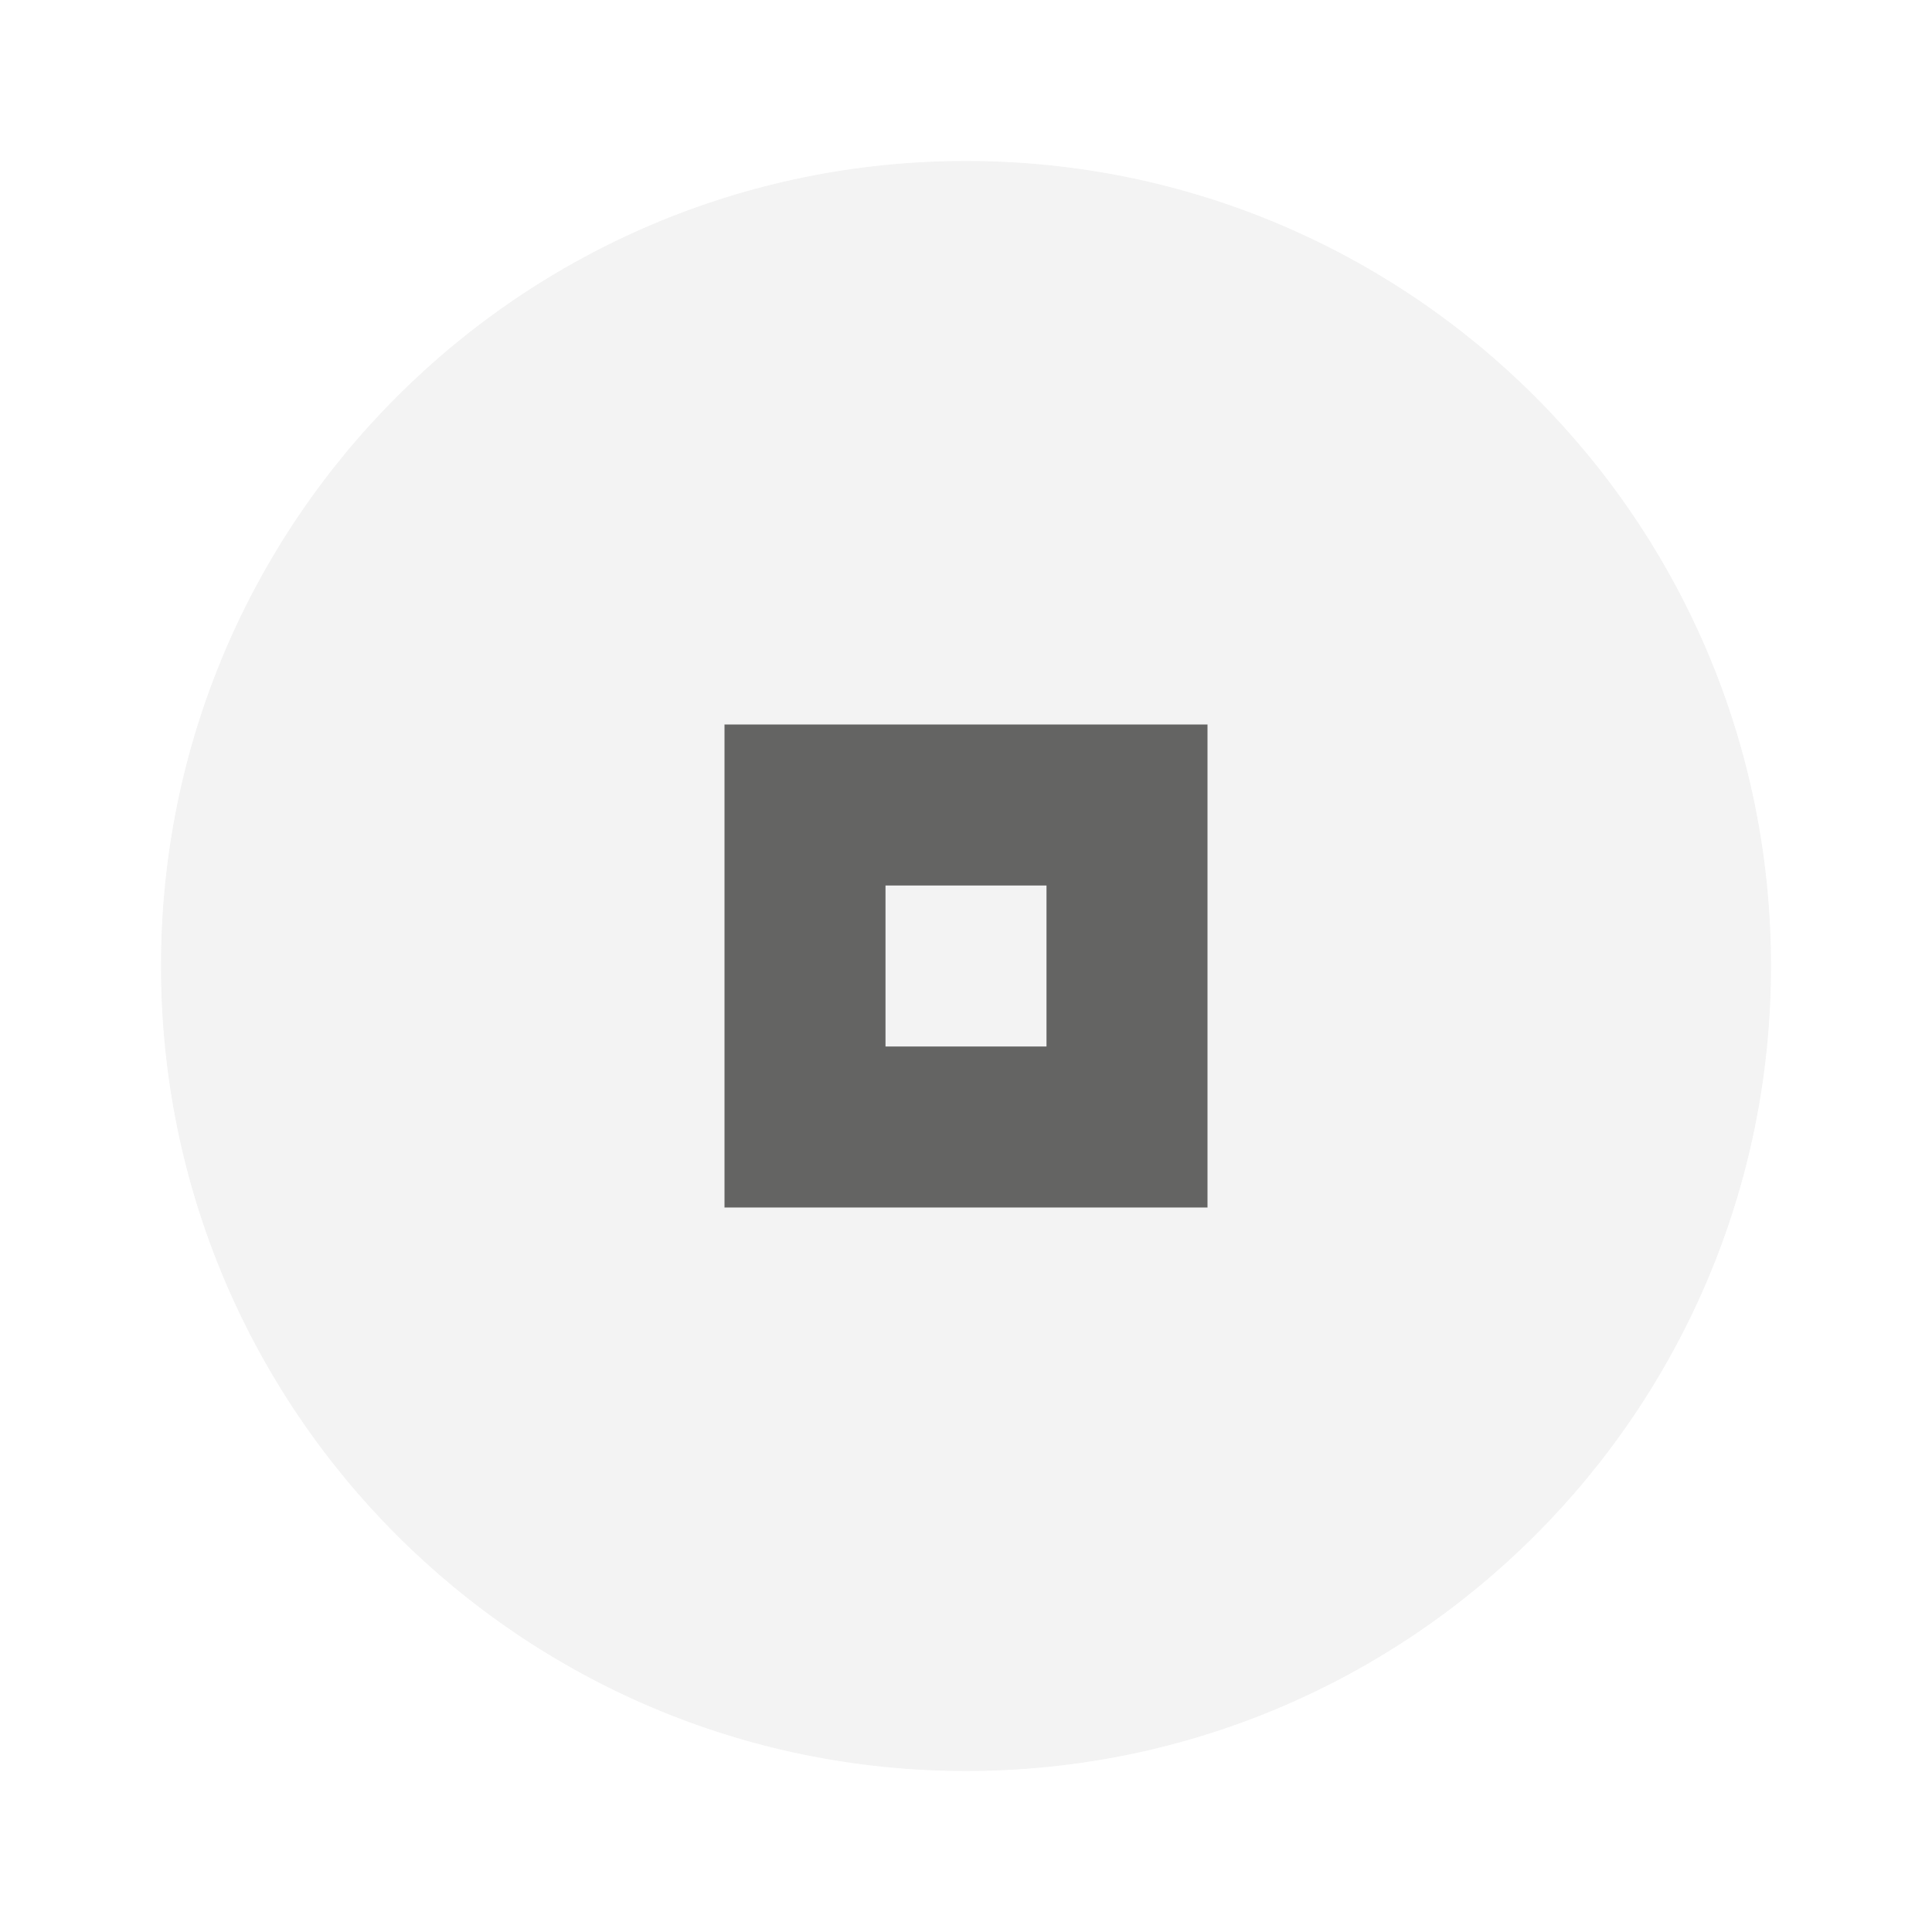
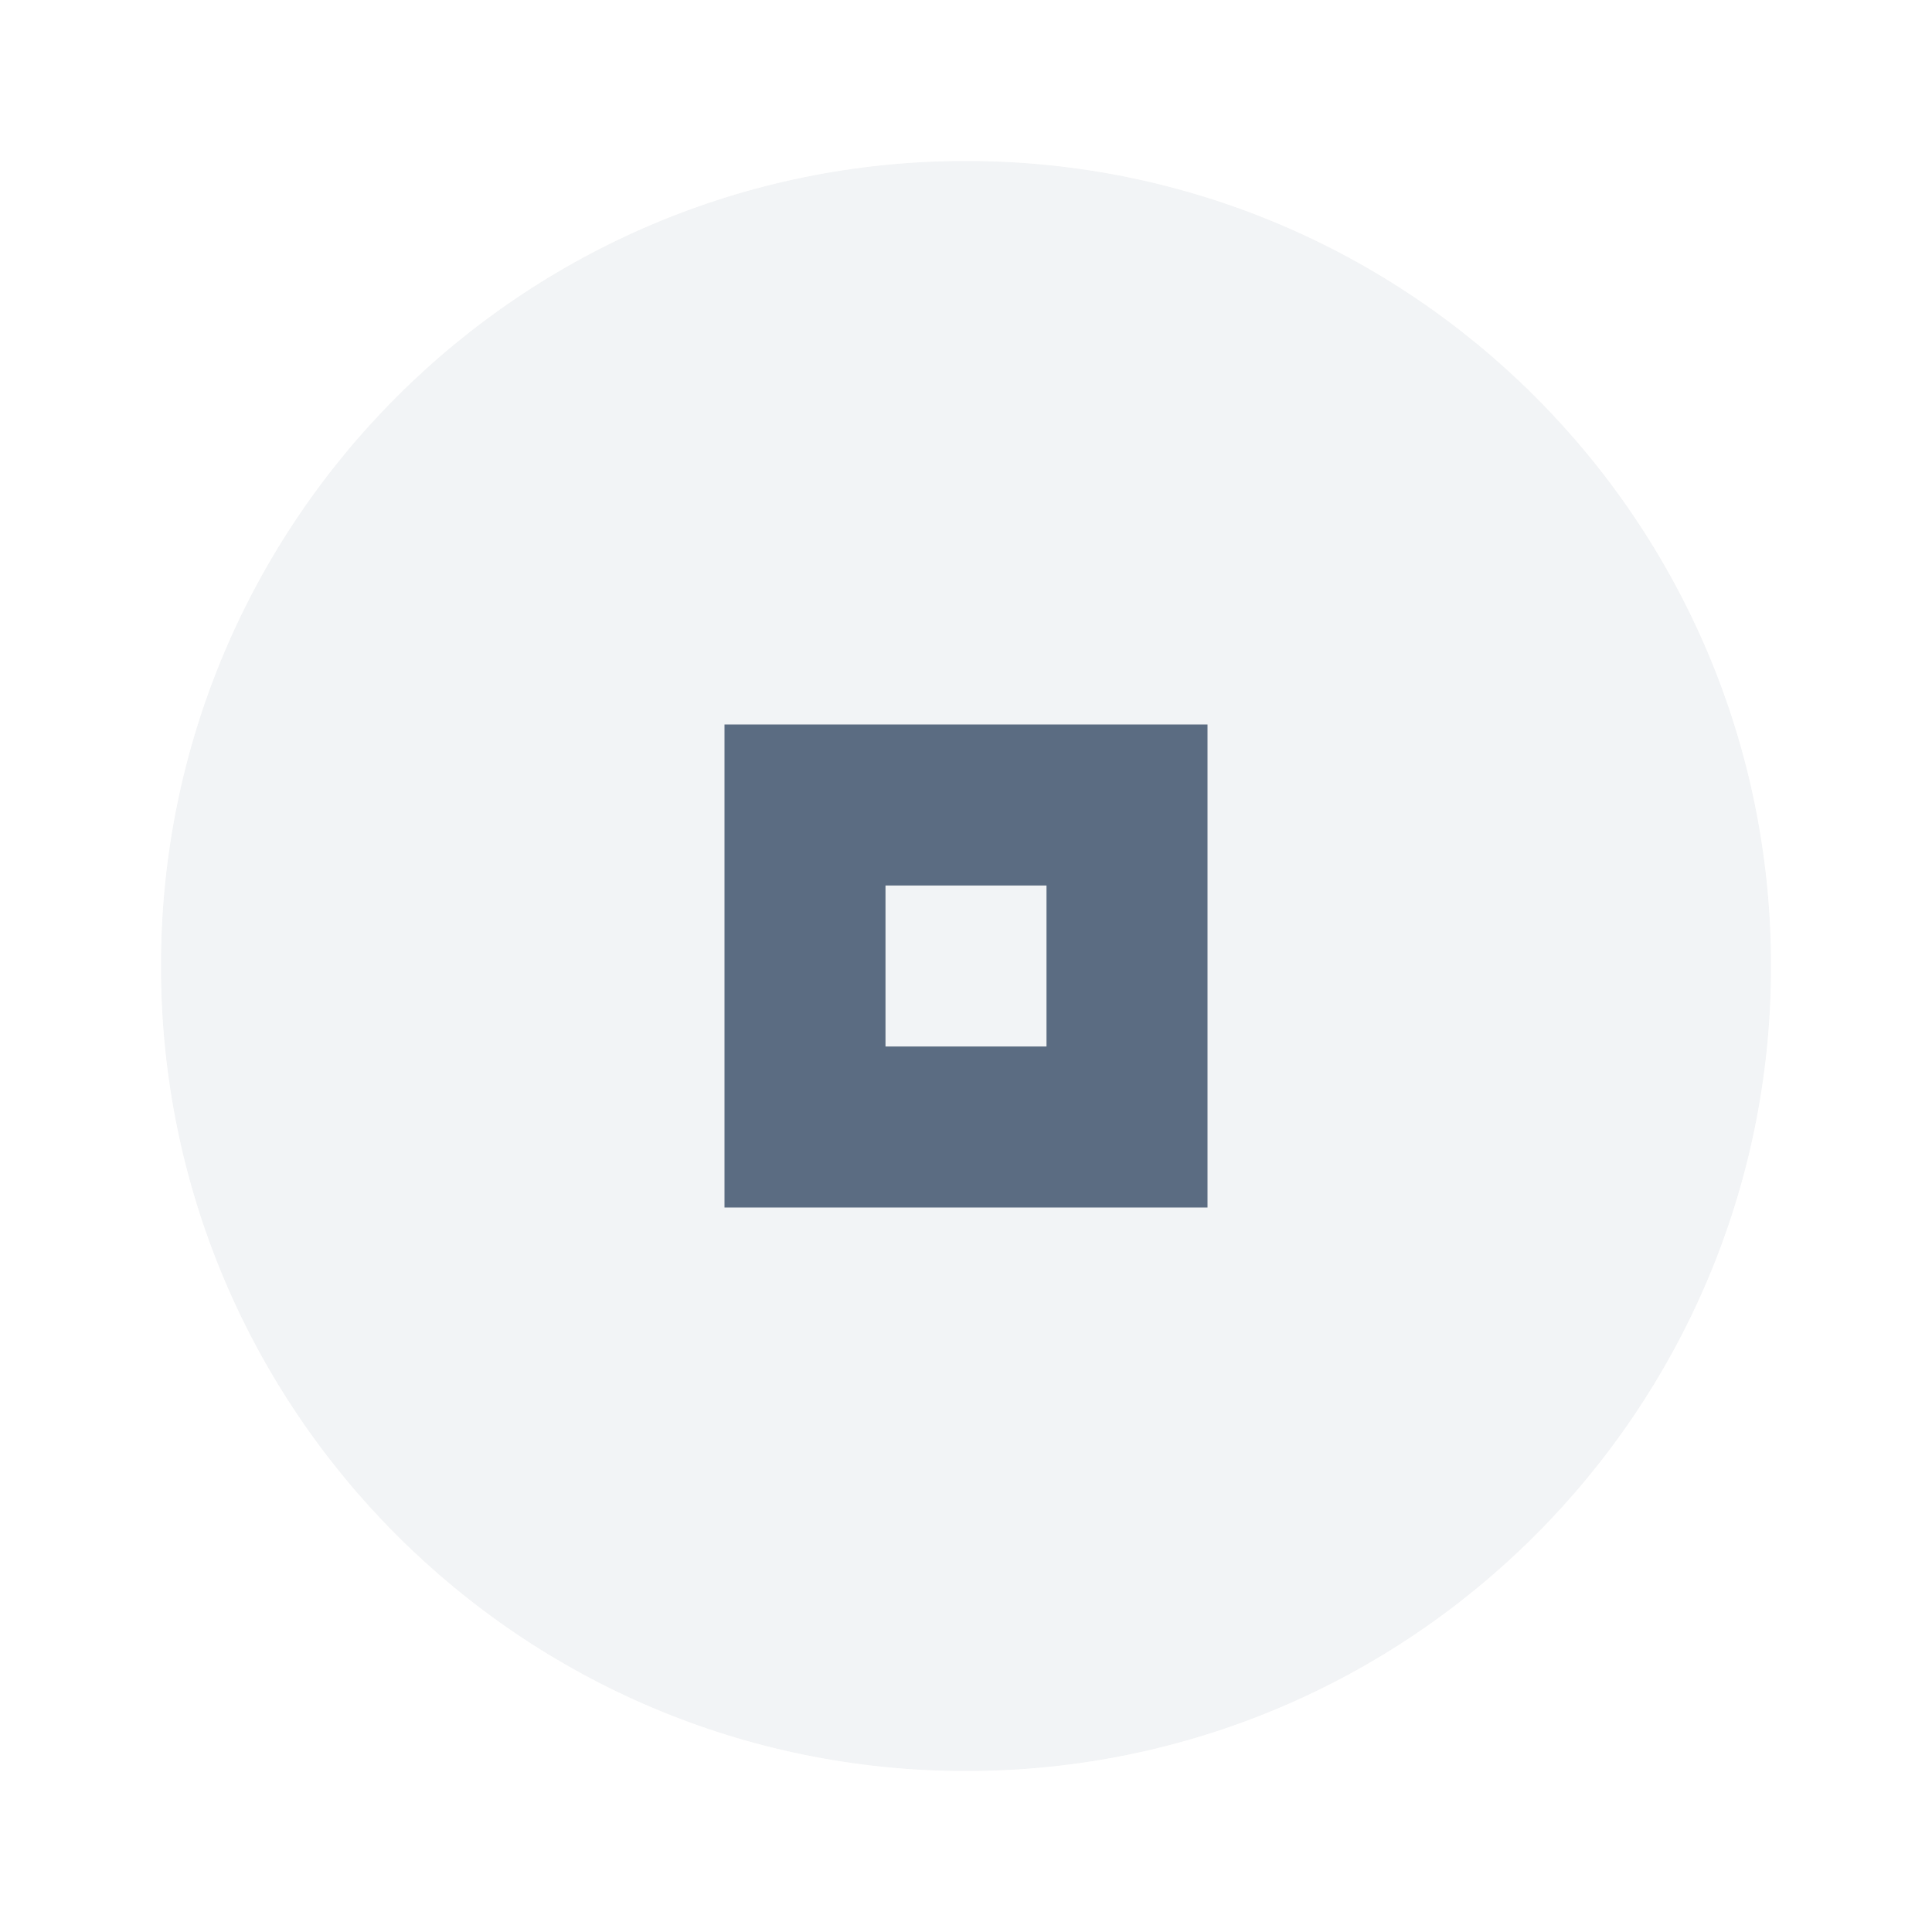
- <svg xmlns="http://www.w3.org/2000/svg" width="24" height="24" viewBox="0 0 24 24" fill="#4d4d4c" opacity="0.87">
+ <svg xmlns="http://www.w3.org/2000/svg" width="24" height="24" viewBox="0 0 24 24" fill="#43566f" opacity="0.87">
  <circle cx="12" cy="12" r="10" opacity="0.08" />
  <path d="m9 9v6h6v-6h-6zm2 2h2v2h-2v-2z" />
</svg>
